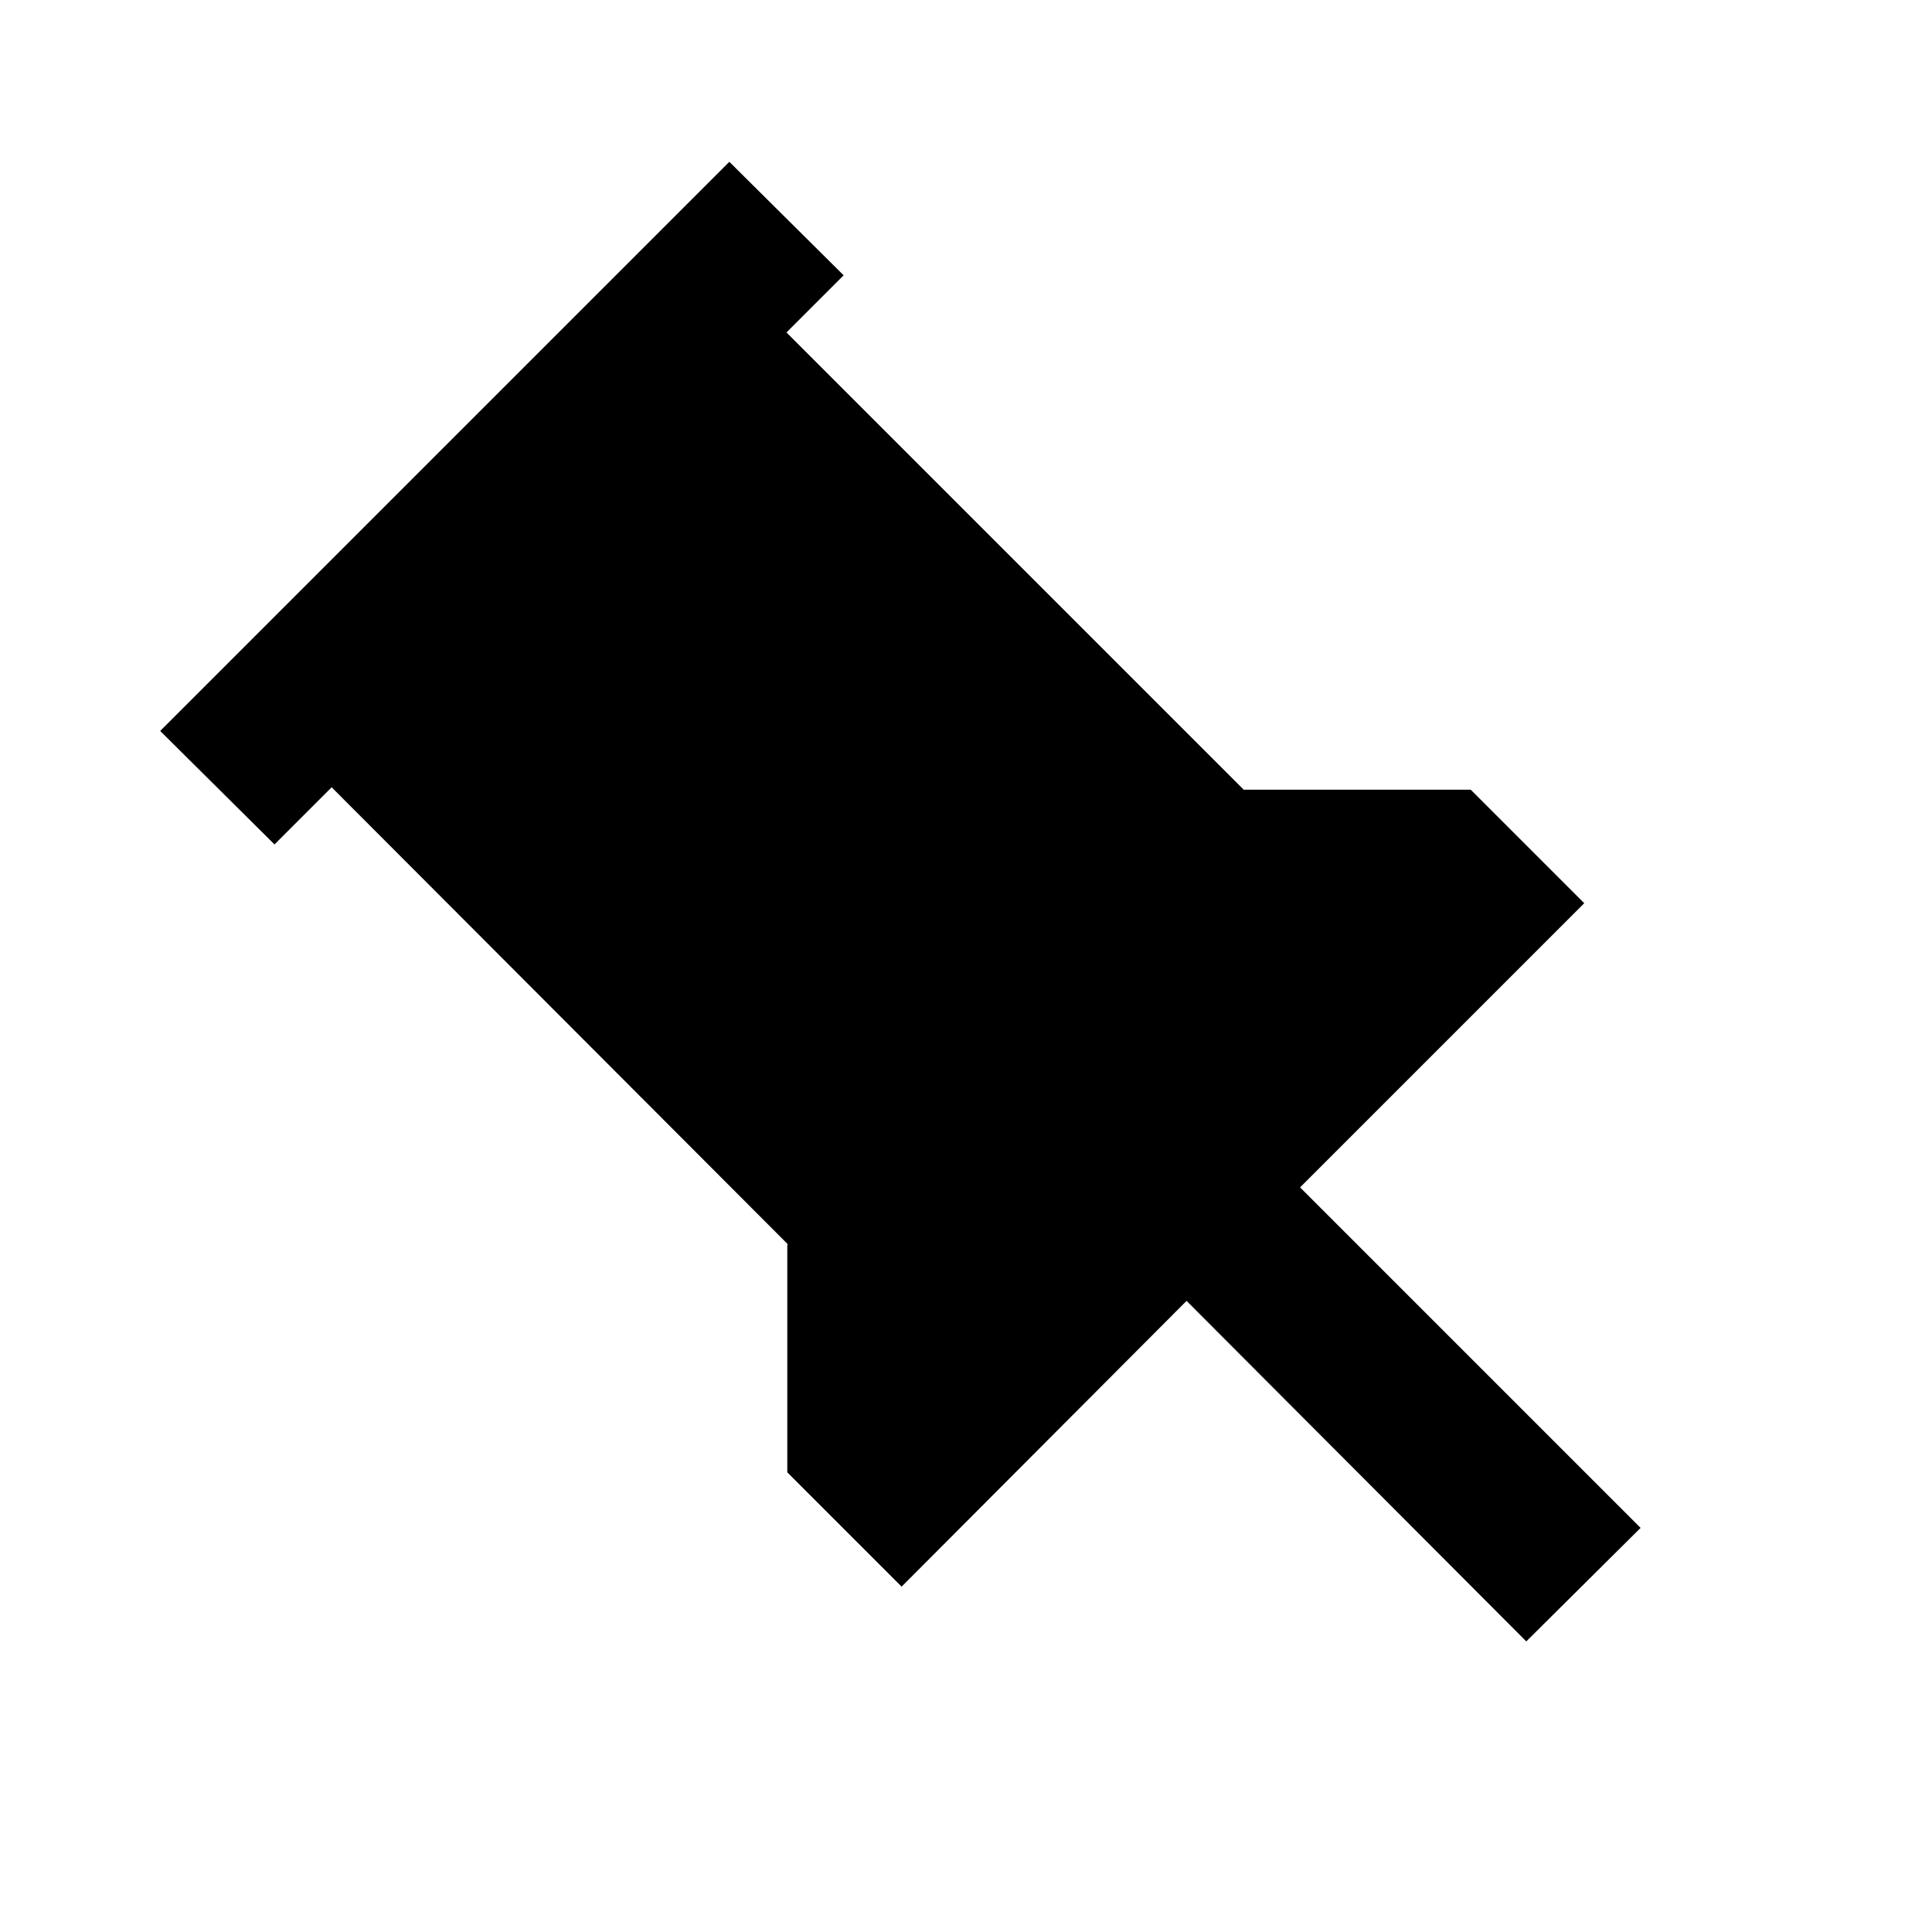
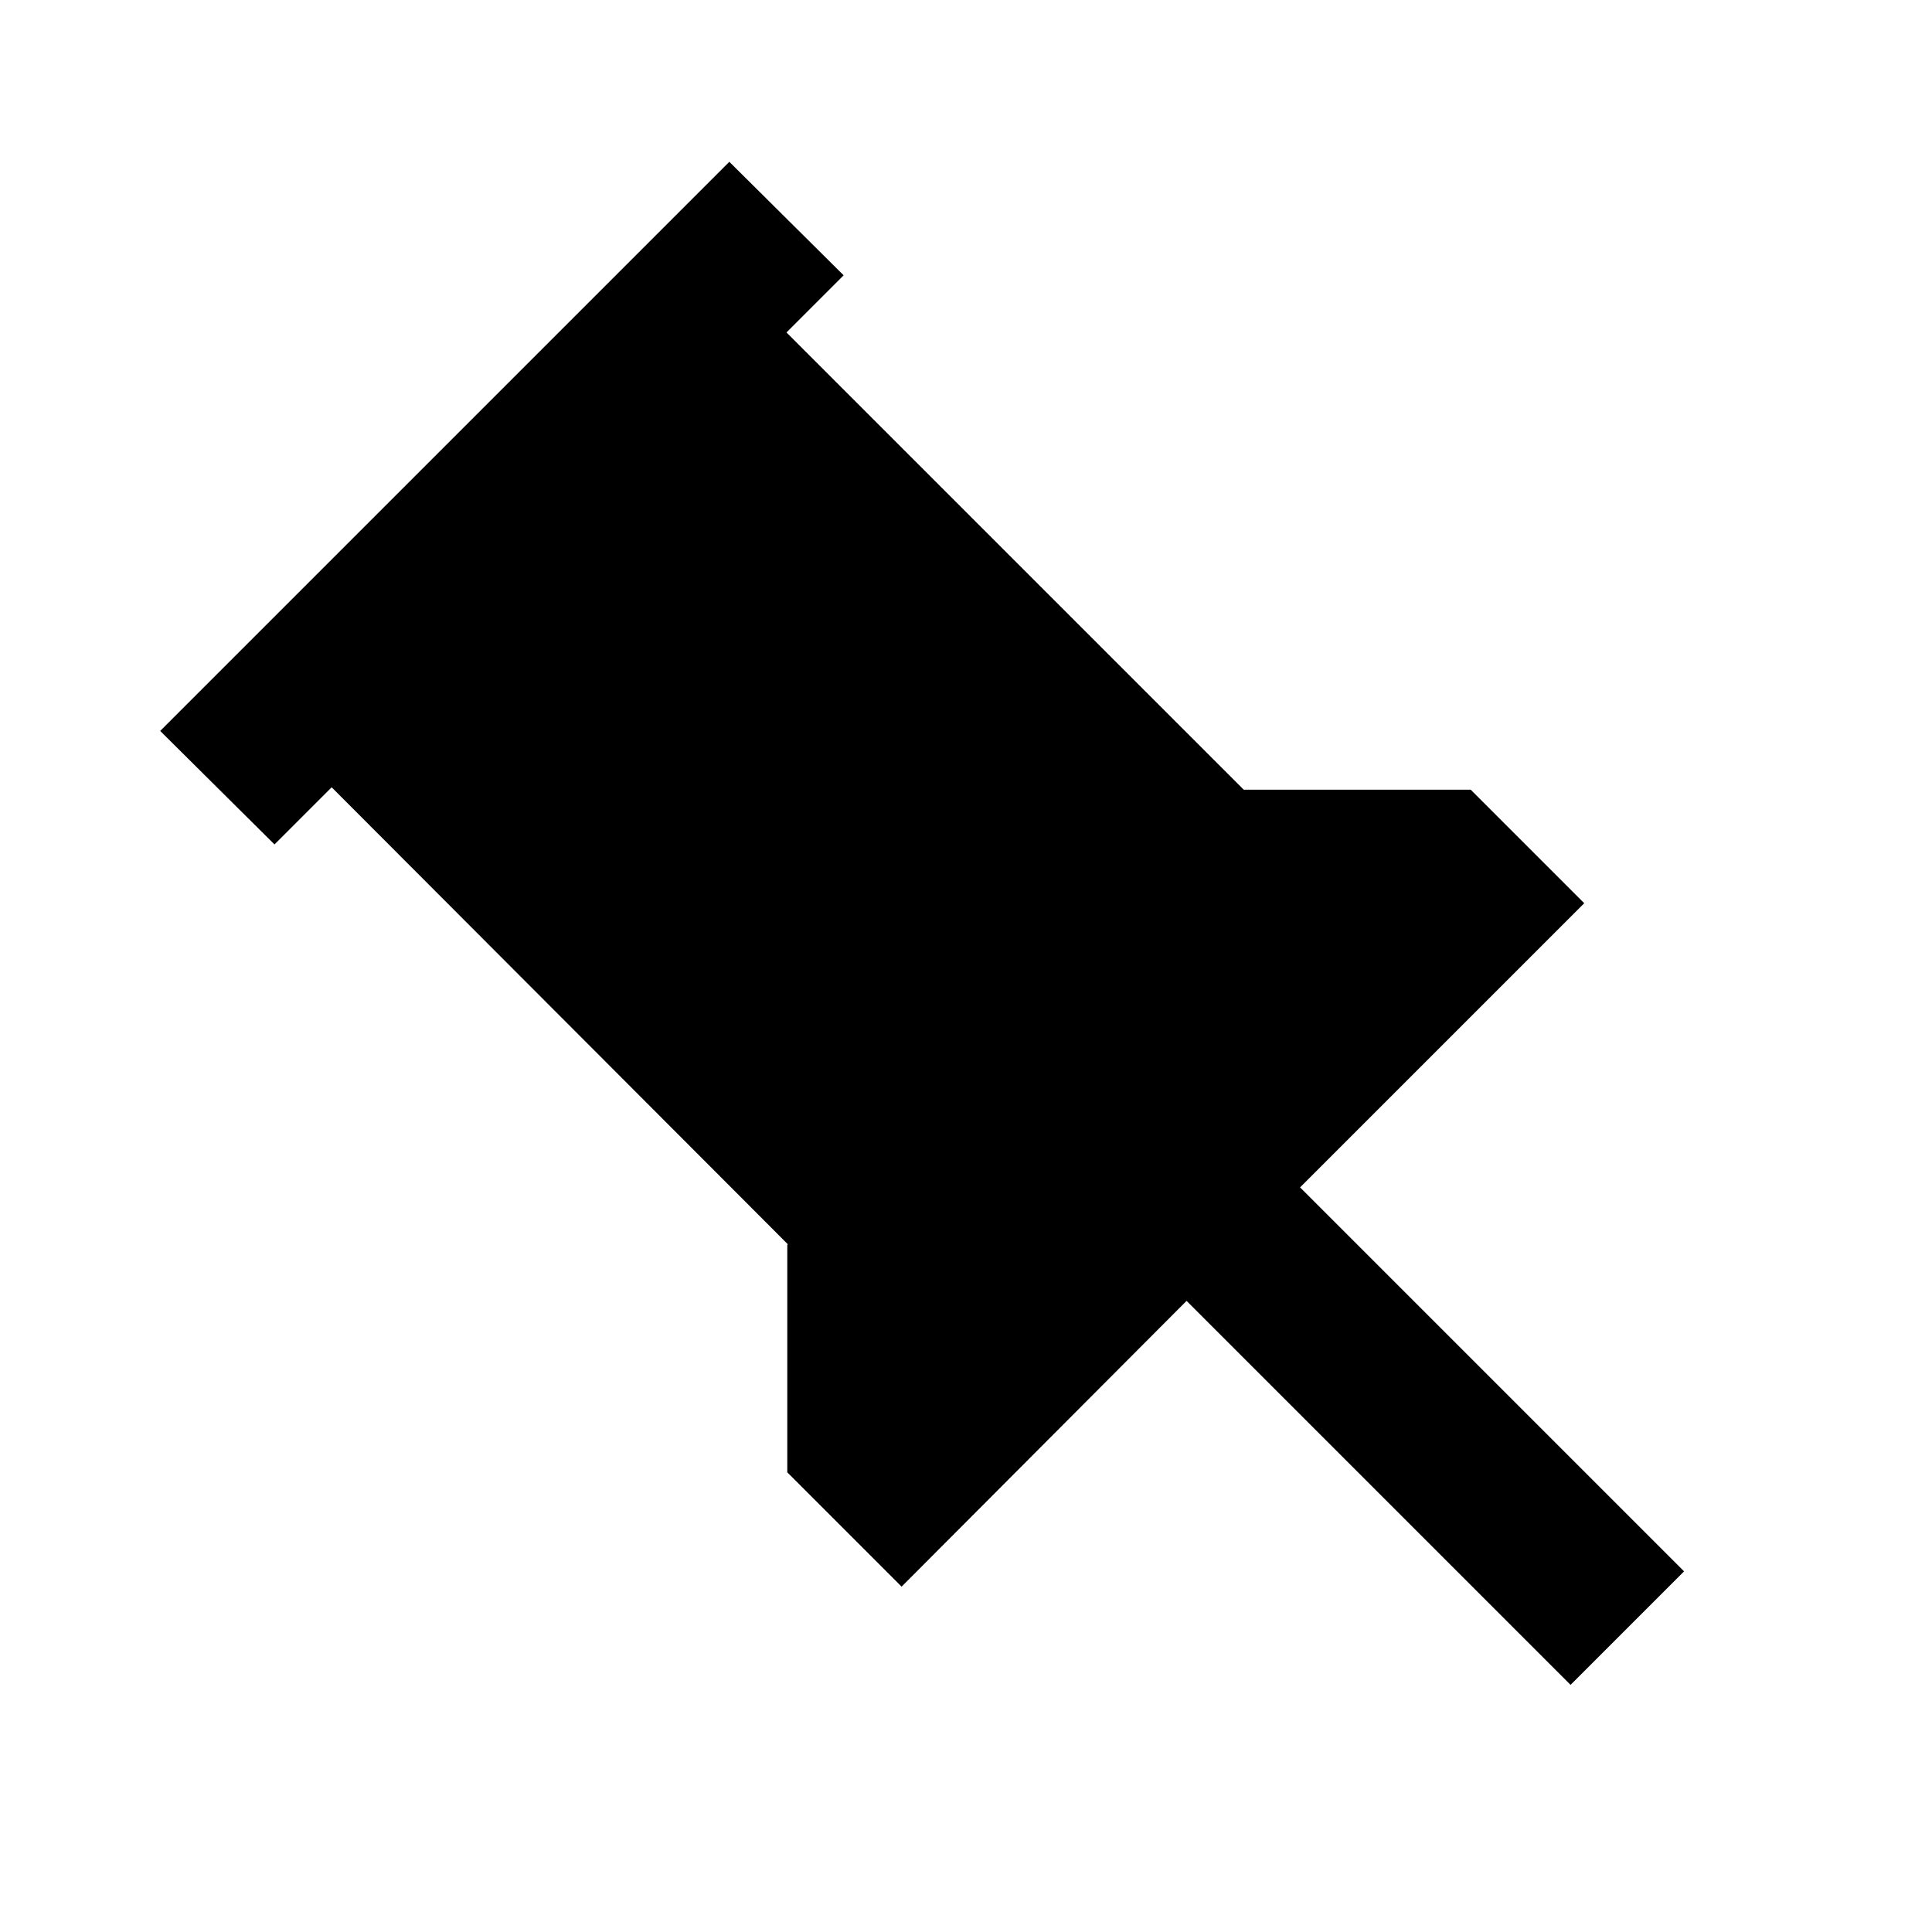
<svg xmlns="http://www.w3.org/2000/svg" id="Layer_1" data-name="Layer 1" viewBox="0 0 24 24">
-   <polygon points="18.27 9.81 15.45 9.81 9.77 4.13 10.48 3.42 9.06 2.01 1.99 9.08 3.41 10.49 4.12 9.78 9.79 15.46 9.78 15.46 9.78 18.29 11.2 19.71 14.74 16.16 18.96 20.39 20.38 18.98 16.15 14.75 19.68 11.22 18.27 9.81" />
+   <polygon points="18.27 9.81 15.45 9.81 9.77 4.13 10.48 3.42 9.06 2.01 1.99 9.08 3.41 10.49 4.12 9.78 9.79 15.46 9.78 15.46 9.78 18.29 11.2 19.71 14.74 16.16 19.51 20.93 20.92 19.52 16.15 14.75 19.68 11.22 18.27 9.81" />
</svg>
